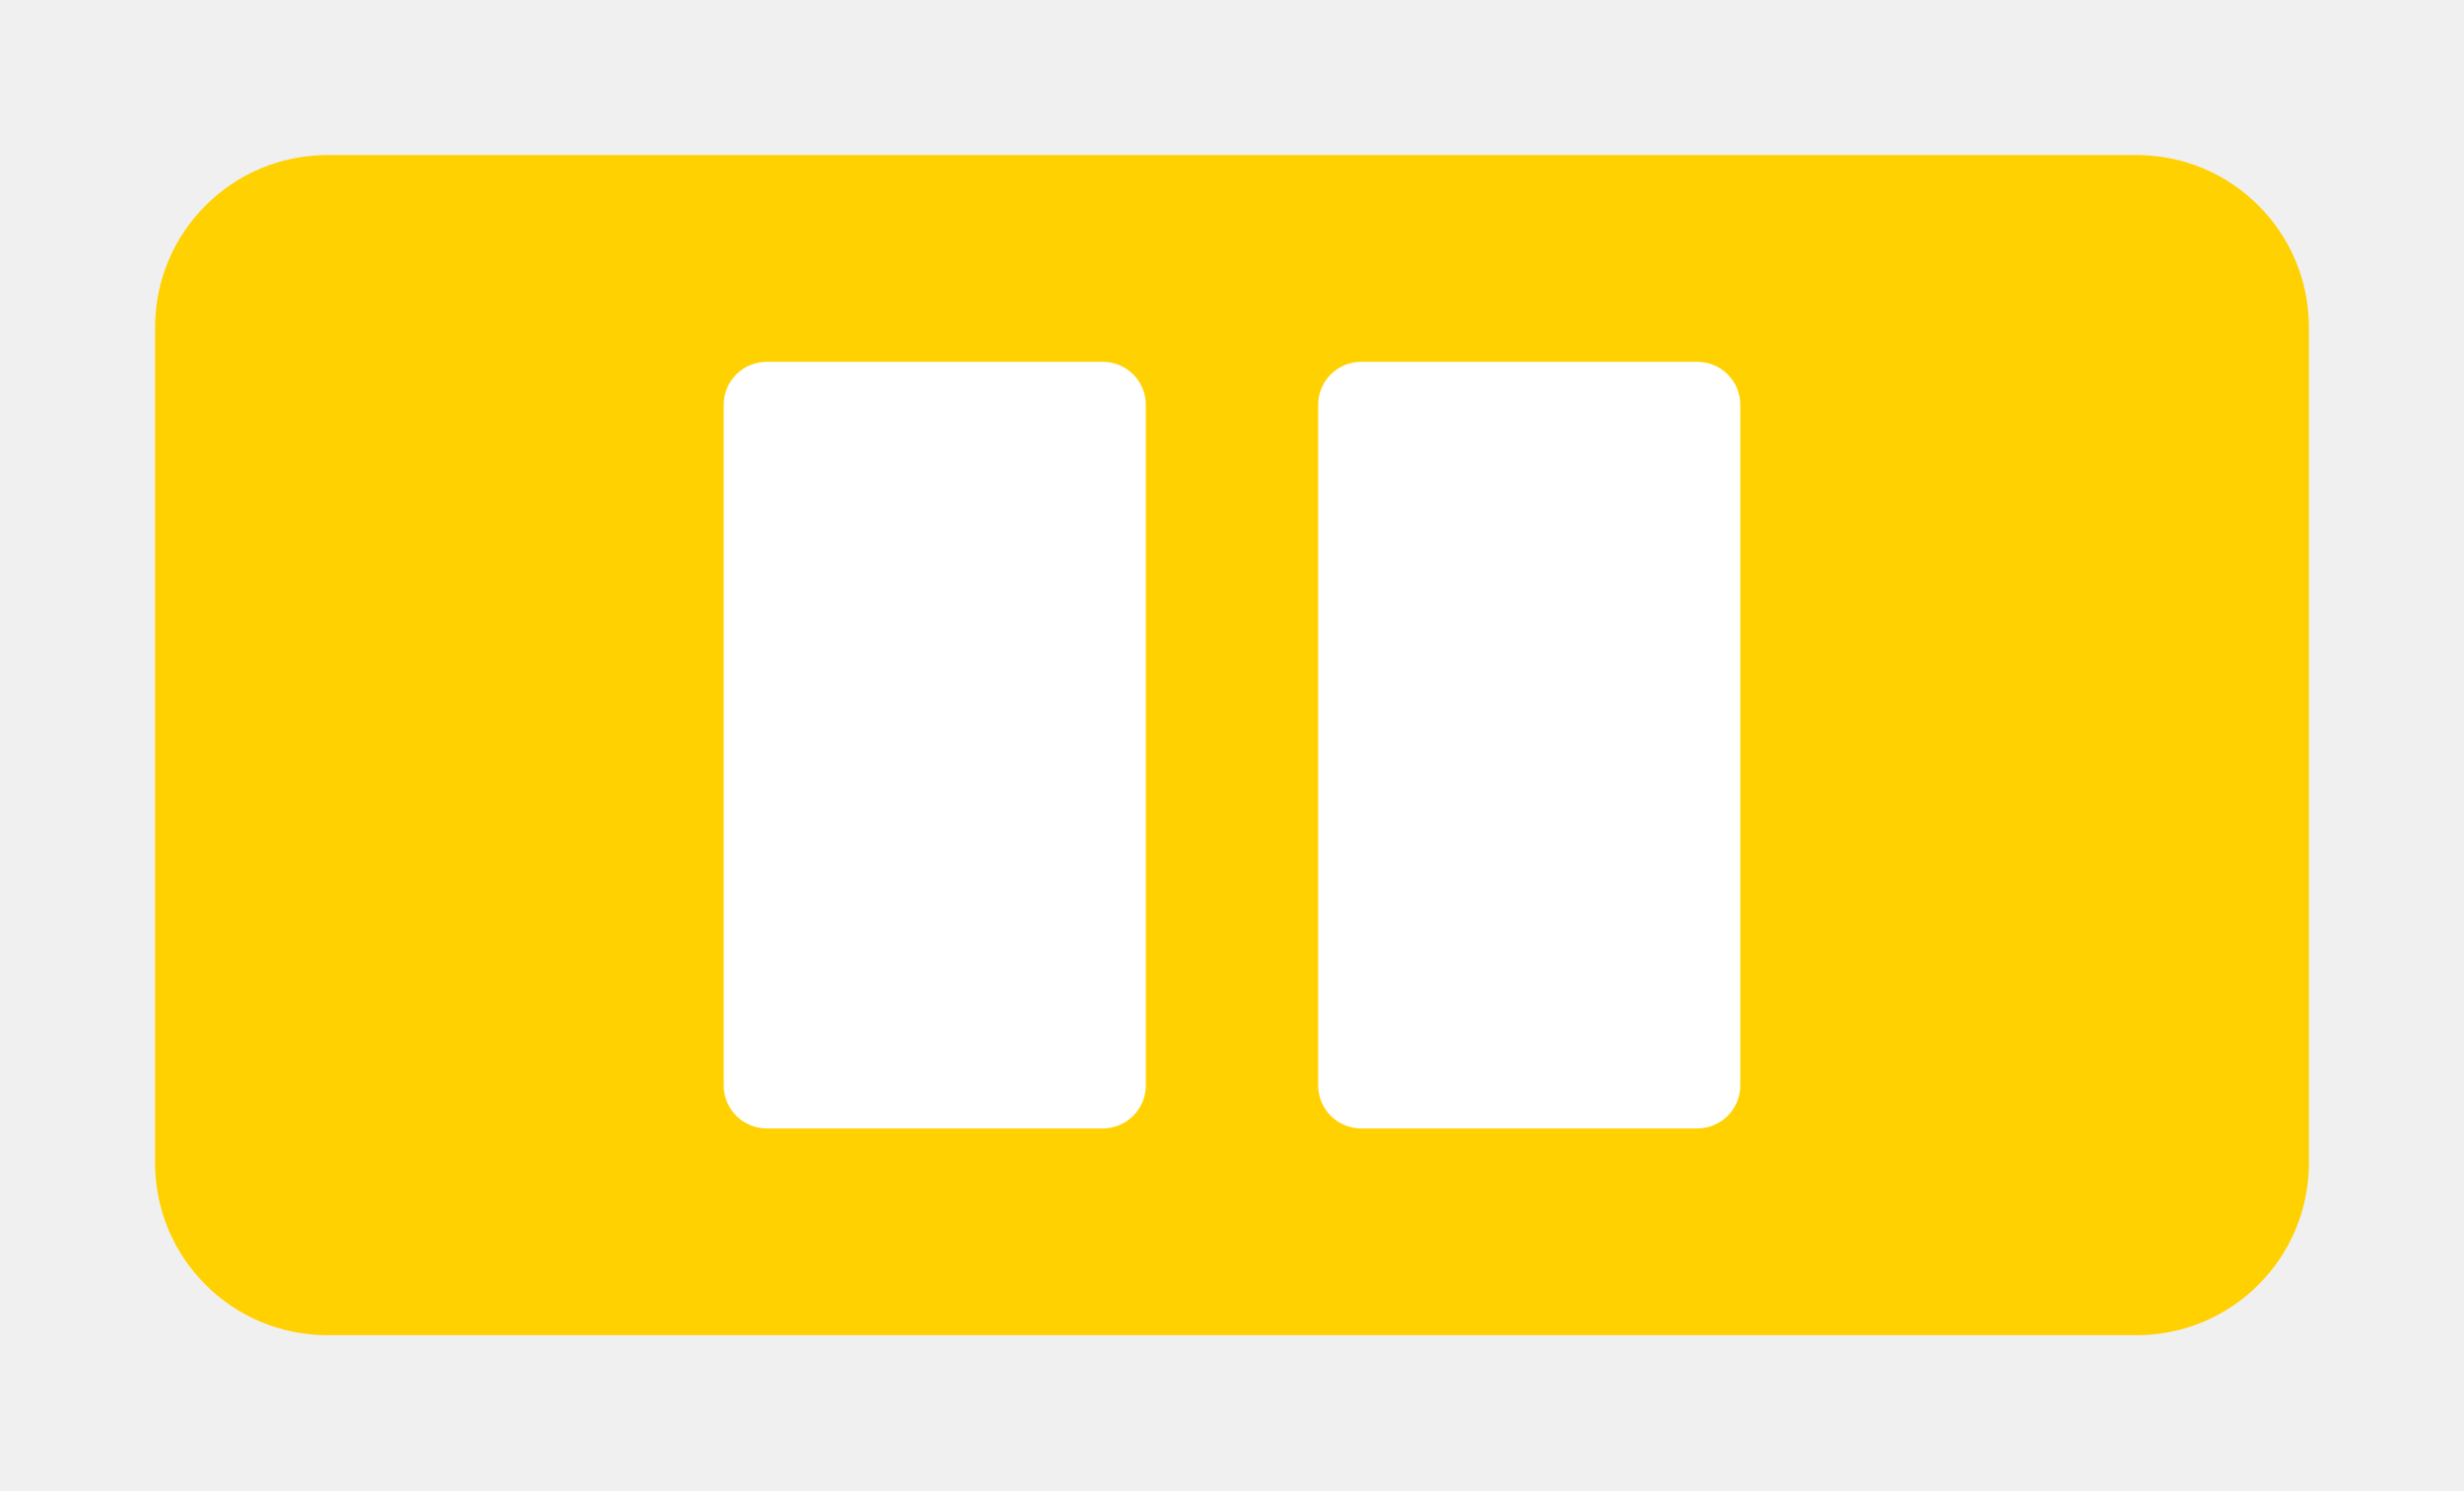
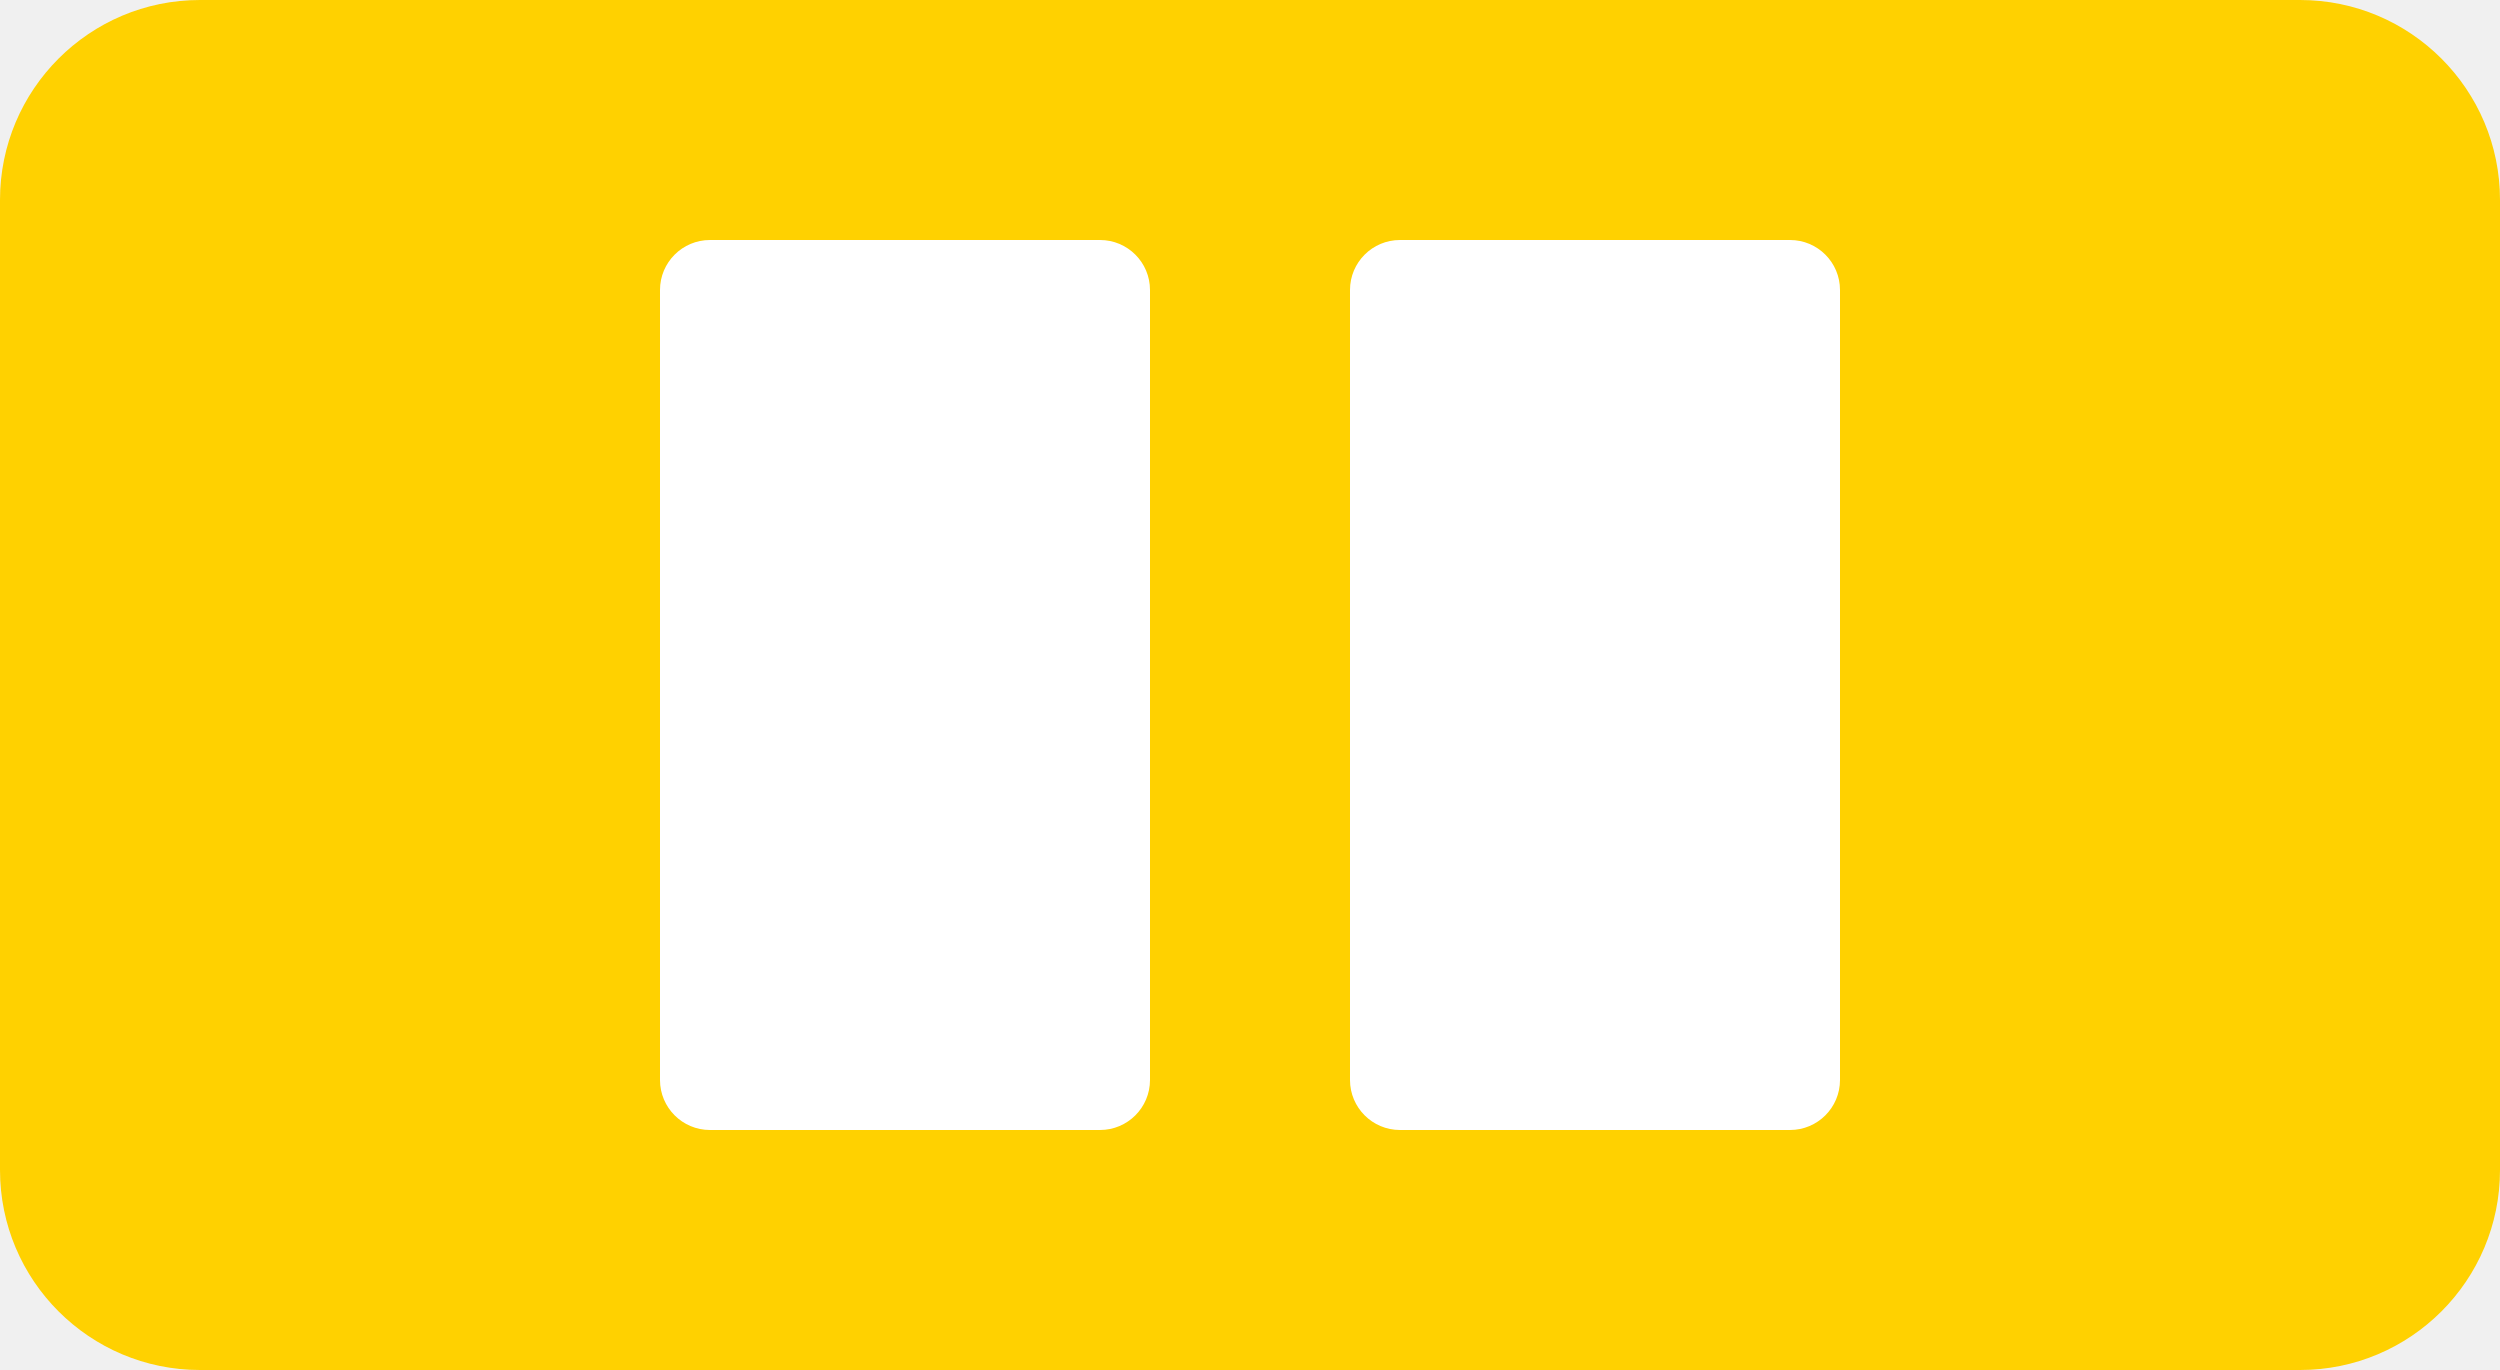
- <svg xmlns="http://www.w3.org/2000/svg" width="286" height="173" viewBox="0 0 286 173" fill="none">
-   <rect x="18" y="18" width="250" height="137" rx="20" fill="#FFD100" />
-   <rect x="84" y="42" width="49" height="89" rx="5" fill="white" />
-   <rect x="153" y="42" width="49" height="89" rx="5" fill="white" />
+ <svg xmlns="http://www.w3.org/2000/svg" width="250" height="137" viewBox="0 0 250 137" fill="none">
+   <rect width="250" height="137" rx="20" fill="#FFD100" />
+   <rect x="66" y="24" width="49" height="89" rx="5" fill="white" />
+   <rect x="135" y="24" width="49" height="89" rx="5" fill="white" />
</svg>
